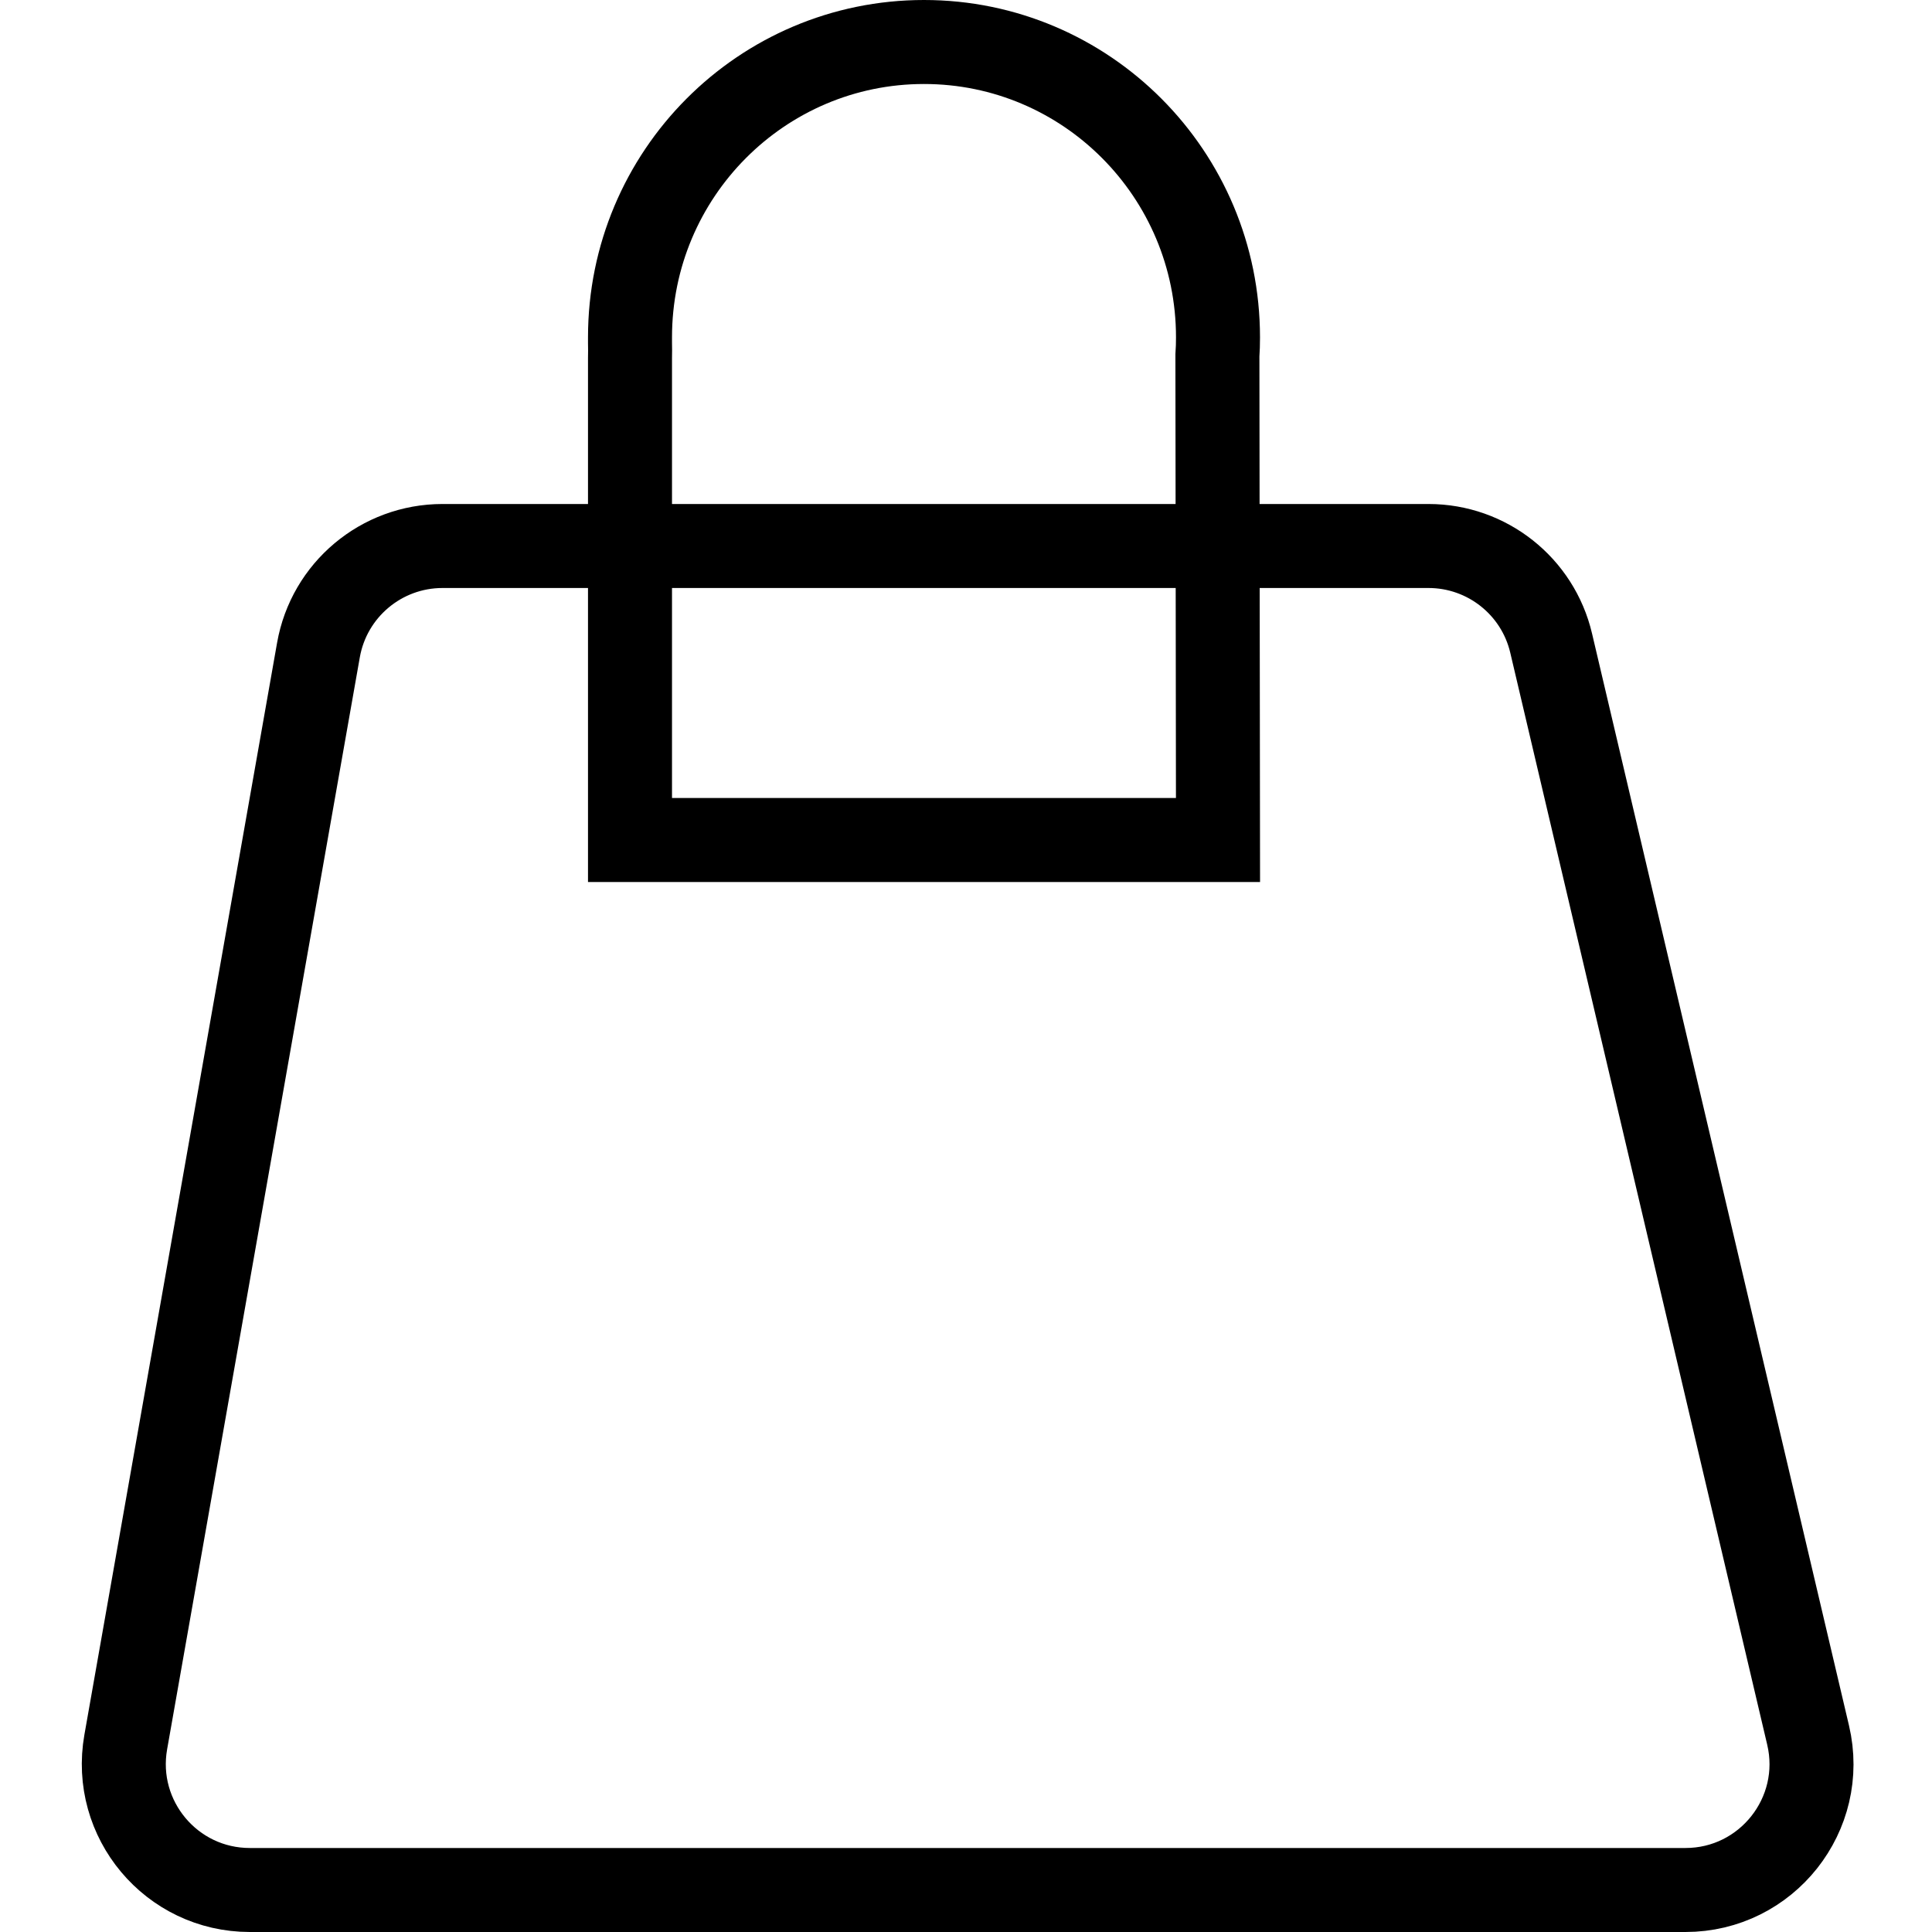
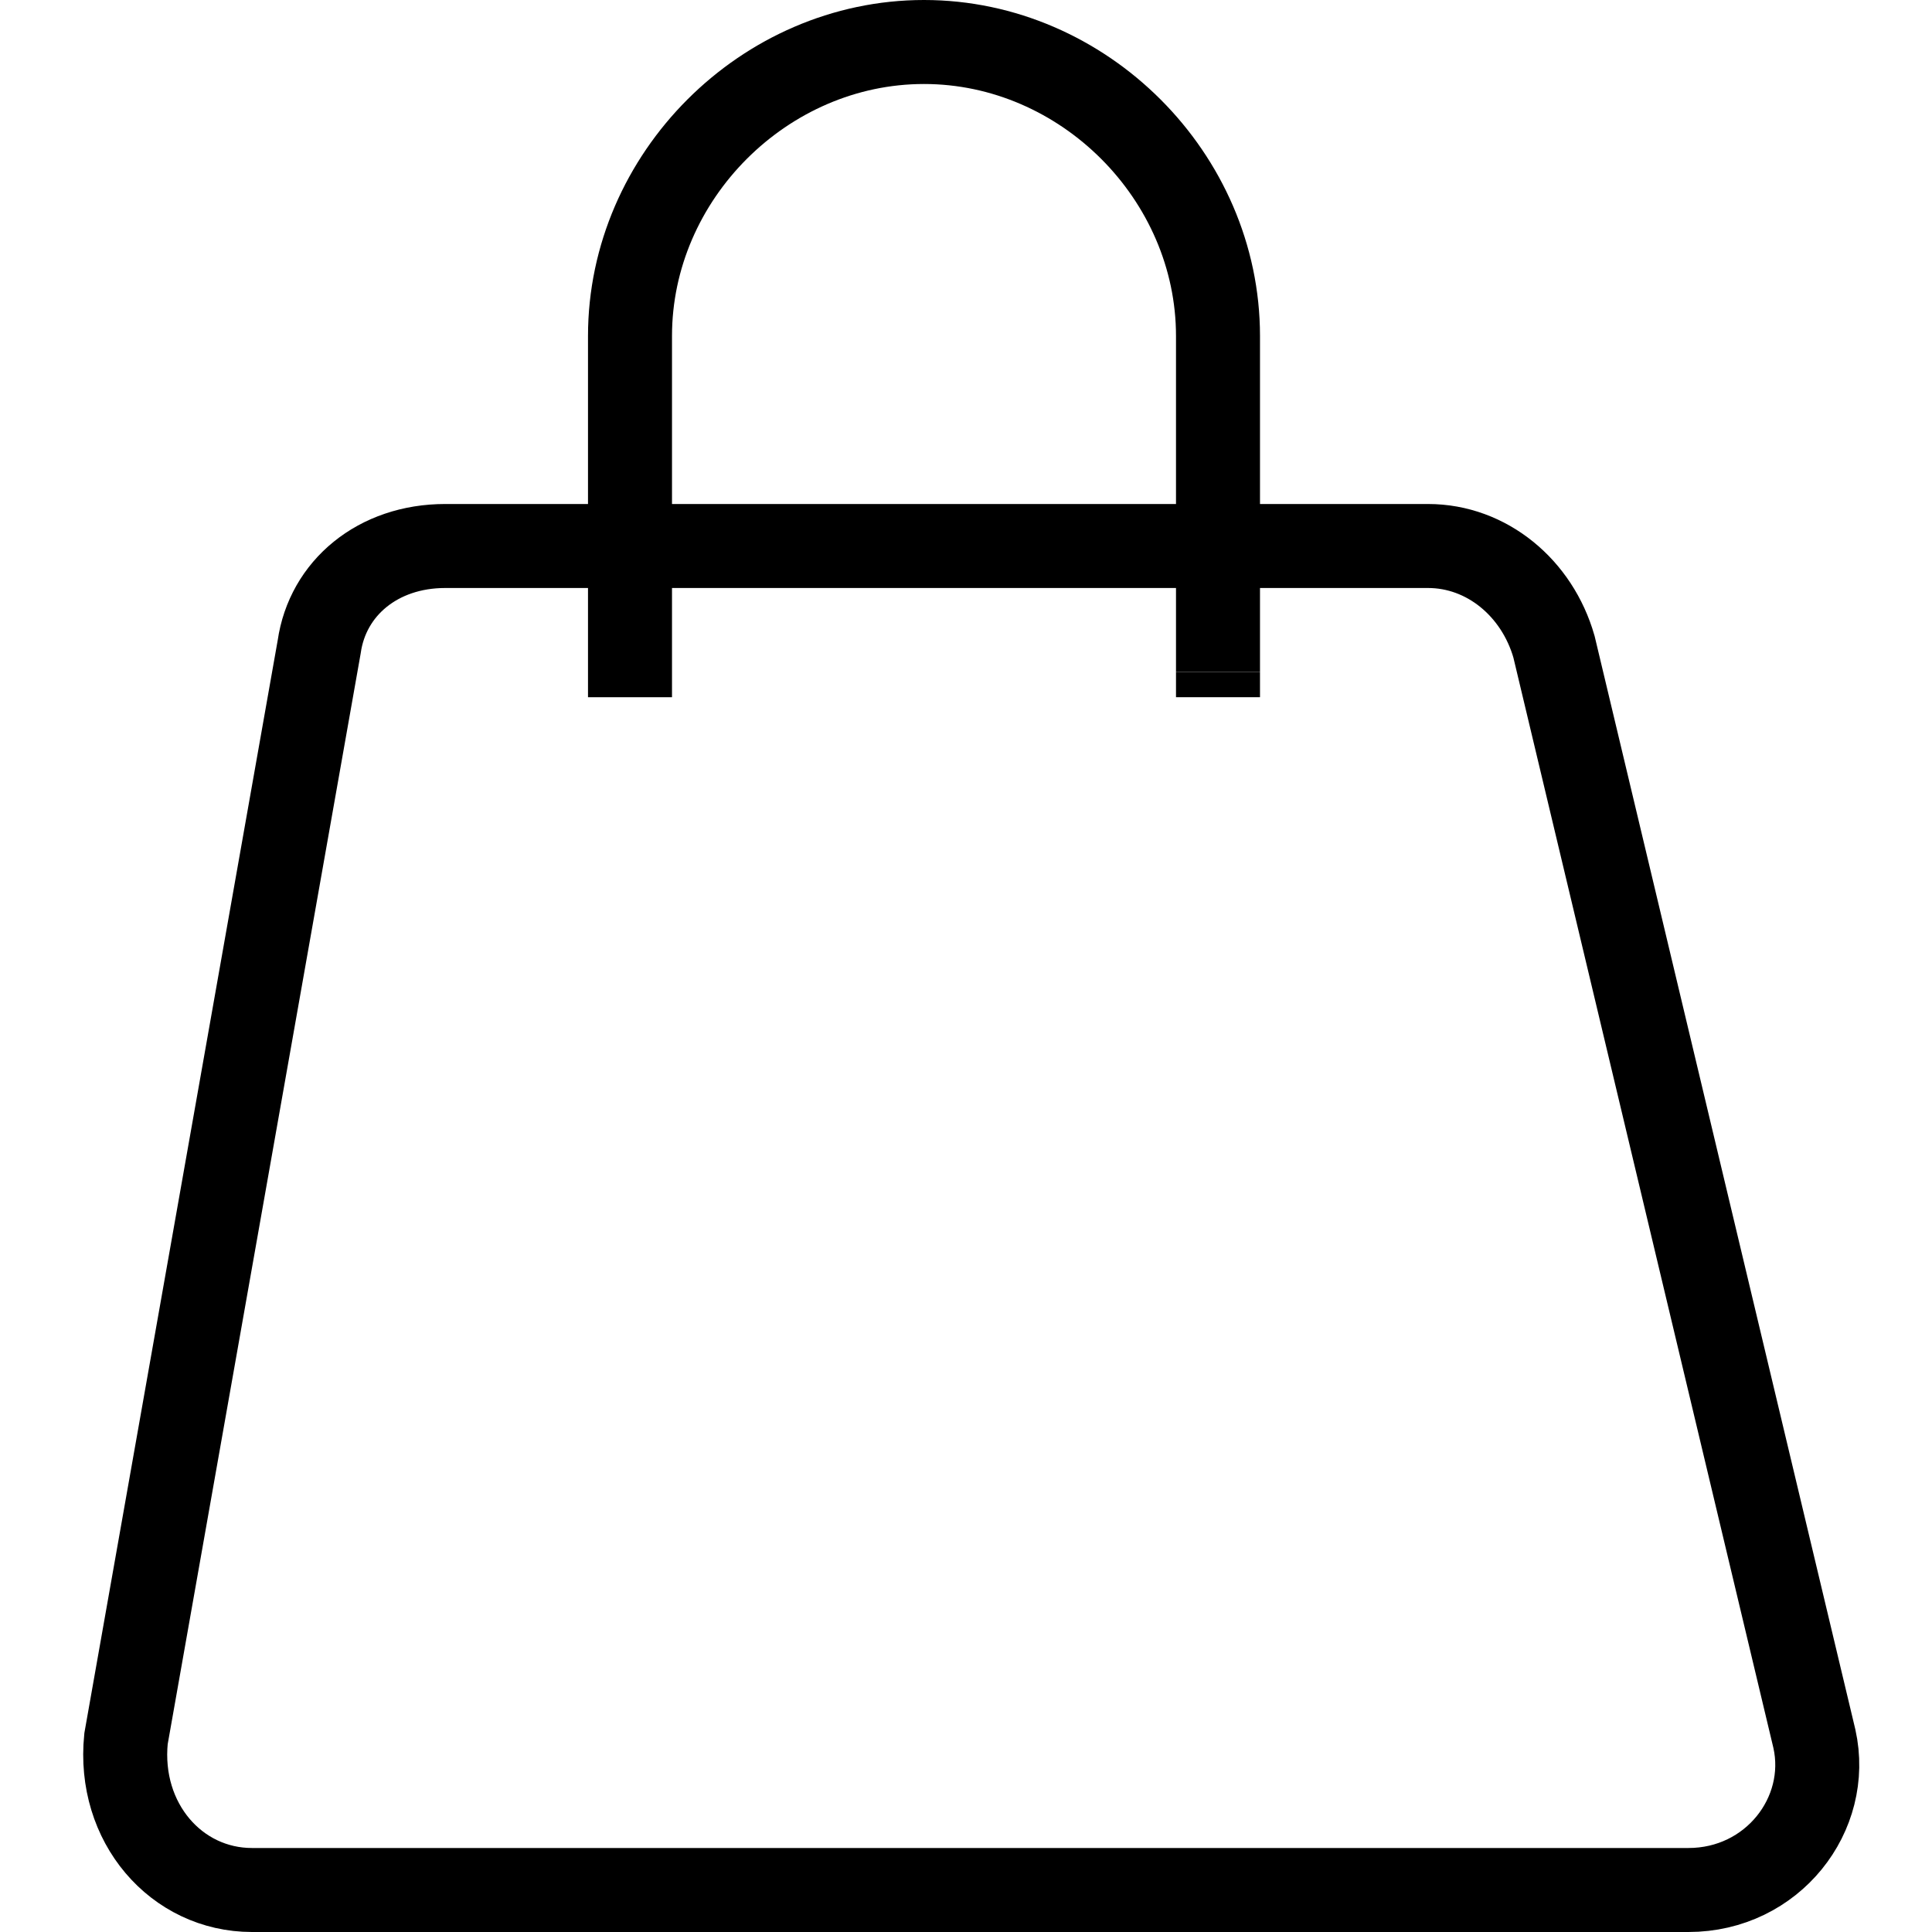
- <svg xmlns="http://www.w3.org/2000/svg" width="23" height="23" viewBox="0 0 23 23" fill="none">
-   <path d="M3.791 7.739C3.917 7.023 4.54 6.5 5.268 6.5H17.006C17.702 6.5 18.307 6.979 18.466 7.656L21.525 20.656C21.747 21.598 21.032 22.5 20.065 22.5H2.974C2.041 22.5 1.335 21.658 1.497 20.739L3.791 7.739Z" stroke="black" />
-   <path d="M14.493 4.263L14.5 10H7.5V4.269C7.502 4.207 7.501 4.136 7.5 4.079C7.5 4.056 7.5 4.034 7.5 4.016C7.5 2.072 9.069 0.5 11 0.5C12.931 0.5 14.5 2.072 14.5 4.016C14.5 4.089 14.498 4.161 14.493 4.232L14.493 4.248L14.493 4.263Z" stroke="black" />
+ <svg xmlns="http://www.w3.org/2000/svg" version="1.1" id="Layer_1" width="23px" height="23px" x="0px" y="0px" viewBox="0 0 23 23" style="enable-background:new 0 0 23 23;" xml:space="preserve">
+   <style type="text/css">
+ 	.st0{fill:none;stroke:#000000;}
+ </style>
+   <path class="st0" d="M3.8,7.7C3.9,7,4.5,6.5,5.3,6.5H17c0.7,0,1.3,0.5,1.5,1.2l3.1,13c0.2,0.9-0.5,1.8-1.5,1.8H3  c-0.9,0-1.6-0.8-1.5-1.8L3.8,7.7z" />
+   <path class="st0" d="M14.5,8l0,0.3" />
+   <path class="st0" d="M7.5,8.3V4.3c0-0.1,0-0.1,0-0.2c0,0,0,0,0-0.1c0-1.9,1.6-3.5,3.5-3.5c1.9,0,3.5,1.6,3.5,3.5c0,0.1,0,0.1,0,0.2  l0,0v0l0,3.8" />
</svg>
